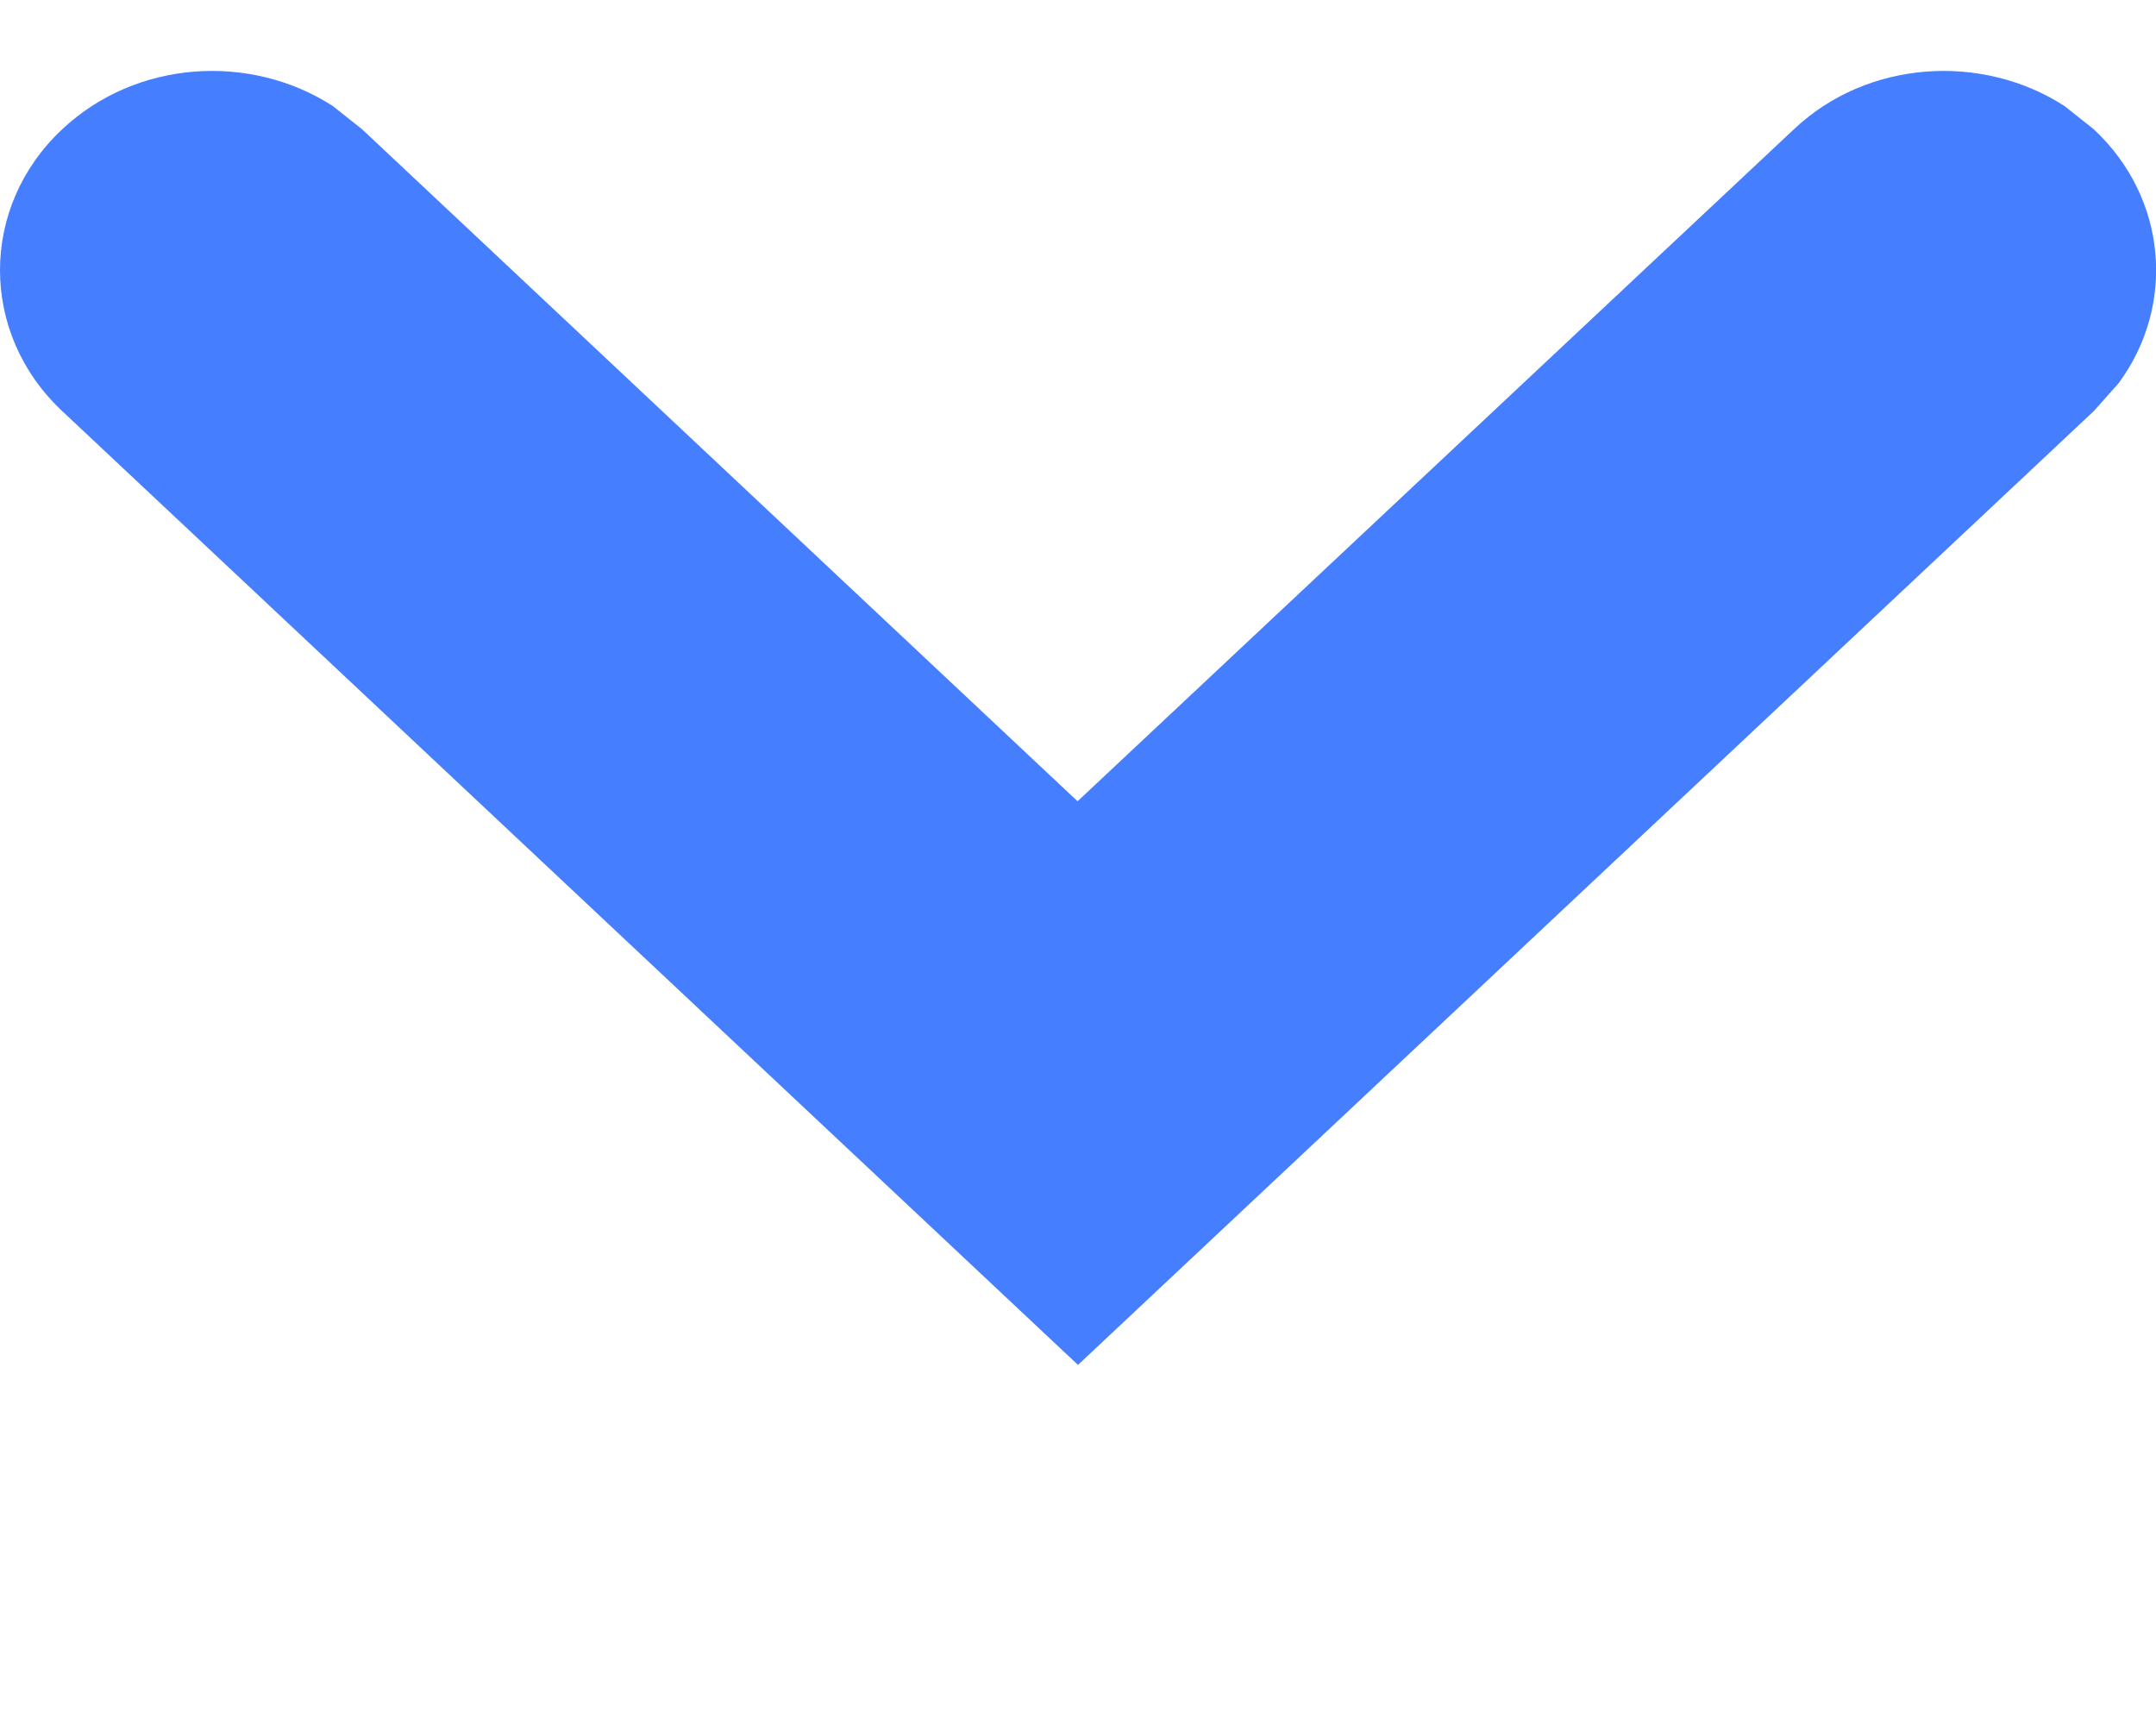
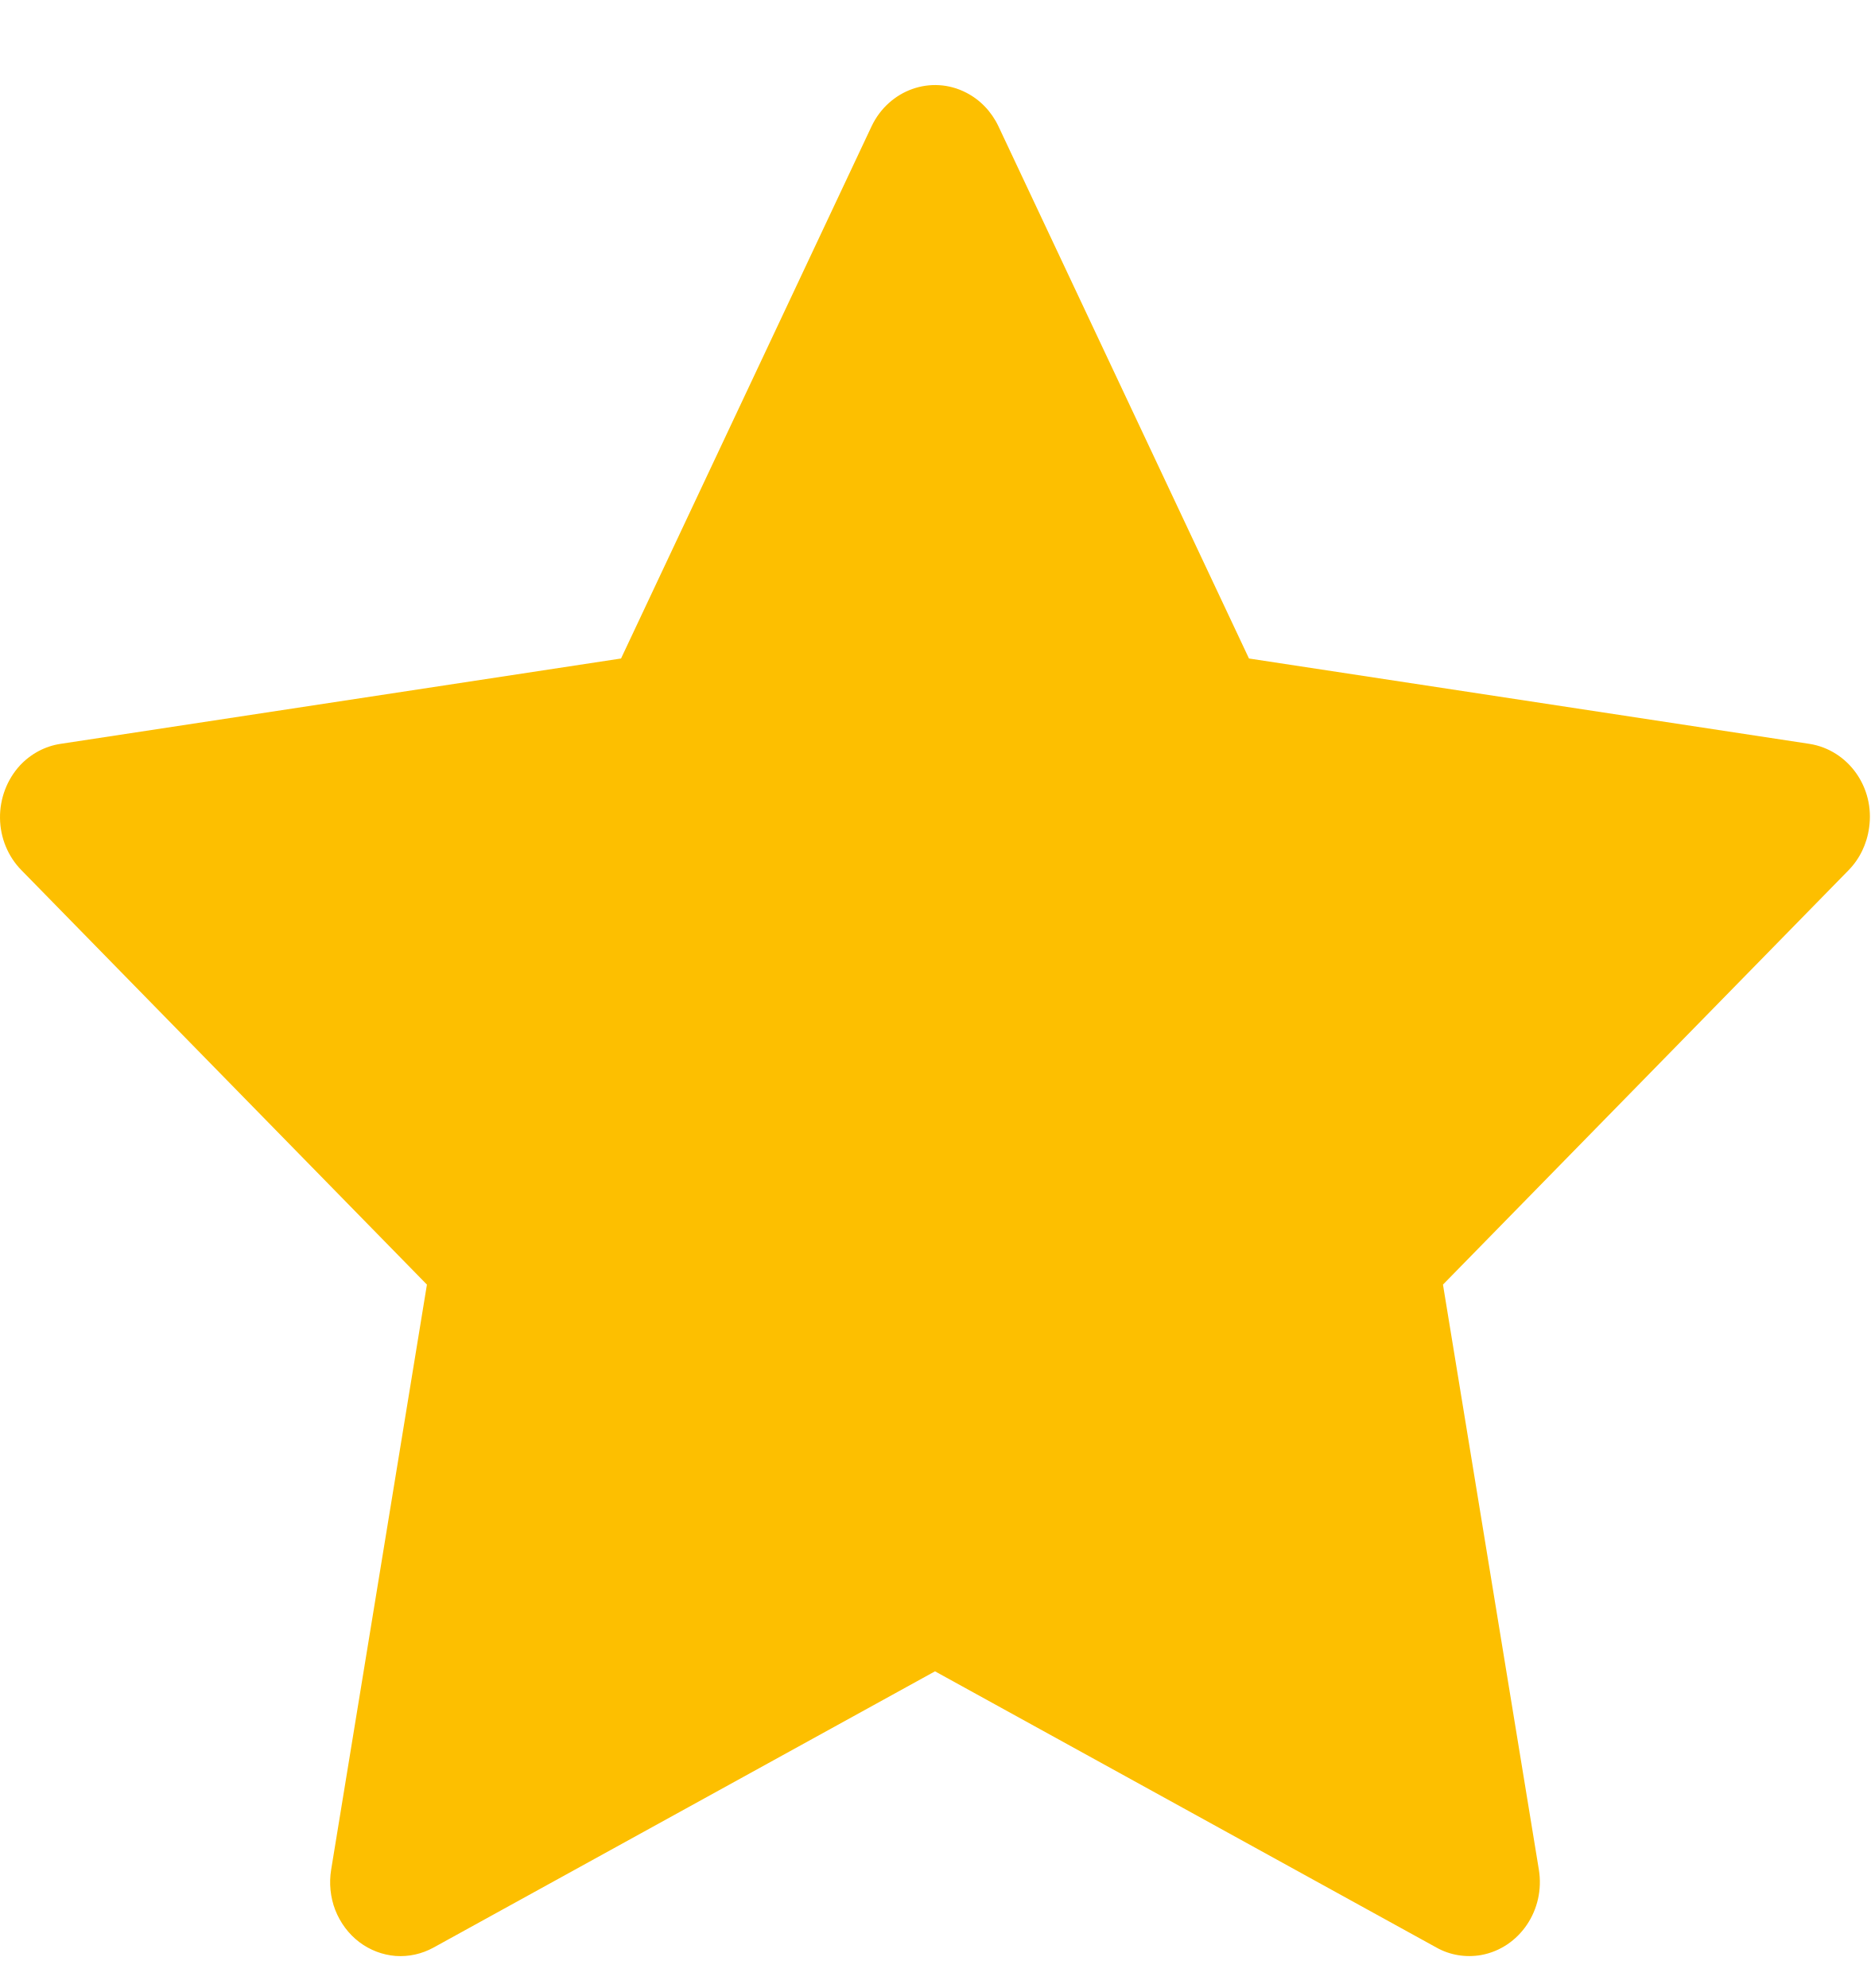
- <svg xmlns="http://www.w3.org/2000/svg" width="5" height="4" viewBox="0 0 5 4" fill="none">
-   <path d="M0.144 0.3C0.315 0.139 0.58 0.122 0.772 0.246L0.84 0.3L2.499 1.858L4.16 0.3C4.33 0.139 4.596 0.122 4.788 0.246L4.856 0.3C5.027 0.46 5.046 0.709 4.913 0.889L4.856 0.953L2.5 3.165L0.144 0.953C-0.048 0.773 -0.048 0.48 0.144 0.3Z" fill="#457EFF" />
+ <svg xmlns="http://www.w3.org/2000/svg" width="16" height="17" viewBox="0 0 16 17" fill="none">
+   <path d="M15.474 6.361L10.681 5.631L8.538 1.079C8.479 0.955 8.383 0.854 8.264 0.793C7.965 0.638 7.603 0.767 7.454 1.079L5.311 5.631L0.517 6.361C0.385 6.381 0.264 6.446 0.171 6.545C0.06 6.666 -0.002 6.828 5.31422e-05 6.996C0.002 7.164 0.068 7.324 0.183 7.441L3.651 10.985L2.832 15.988C2.813 16.104 2.825 16.224 2.867 16.333C2.91 16.442 2.98 16.537 3.072 16.607C3.163 16.676 3.271 16.717 3.383 16.726C3.496 16.734 3.608 16.709 3.708 16.654L7.996 14.292L12.284 16.654C12.401 16.72 12.537 16.741 12.667 16.718C12.995 16.658 13.216 16.332 13.16 15.988L12.34 10.985L15.809 7.441C15.903 7.345 15.965 7.218 15.984 7.079C16.035 6.733 15.805 6.413 15.474 6.361V6.361Z" fill="#FDBF00" />
</svg>
